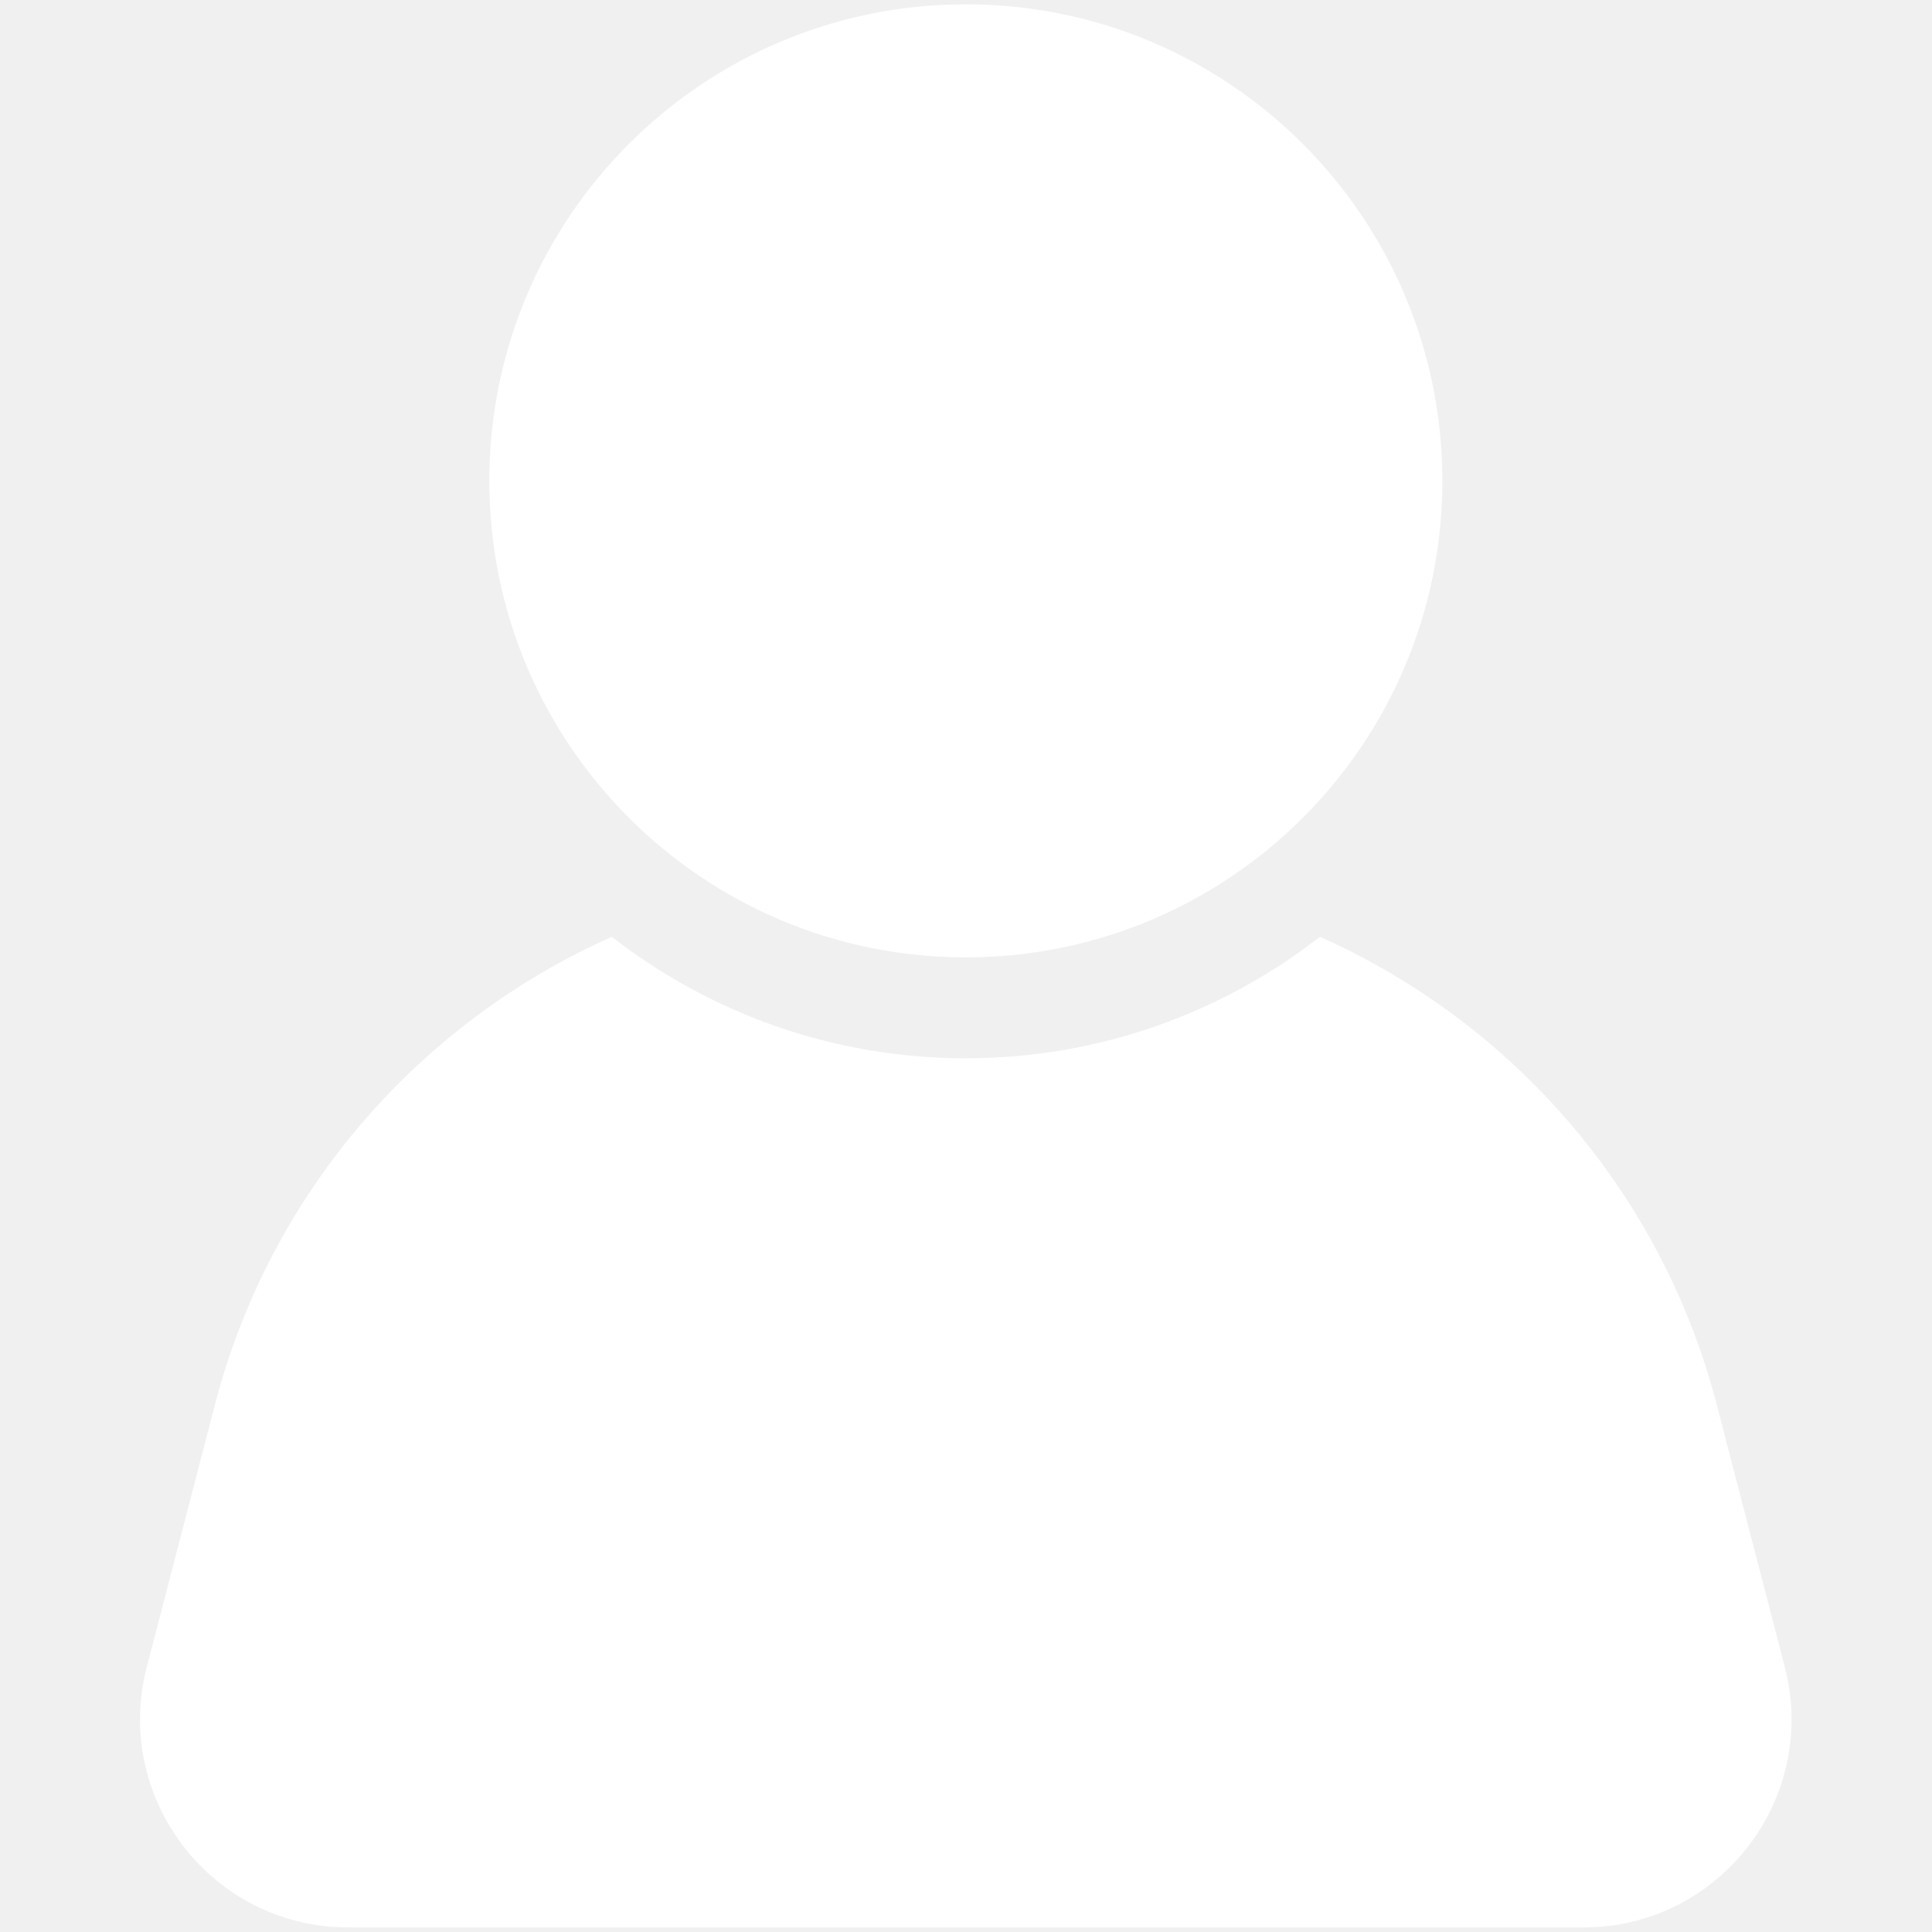
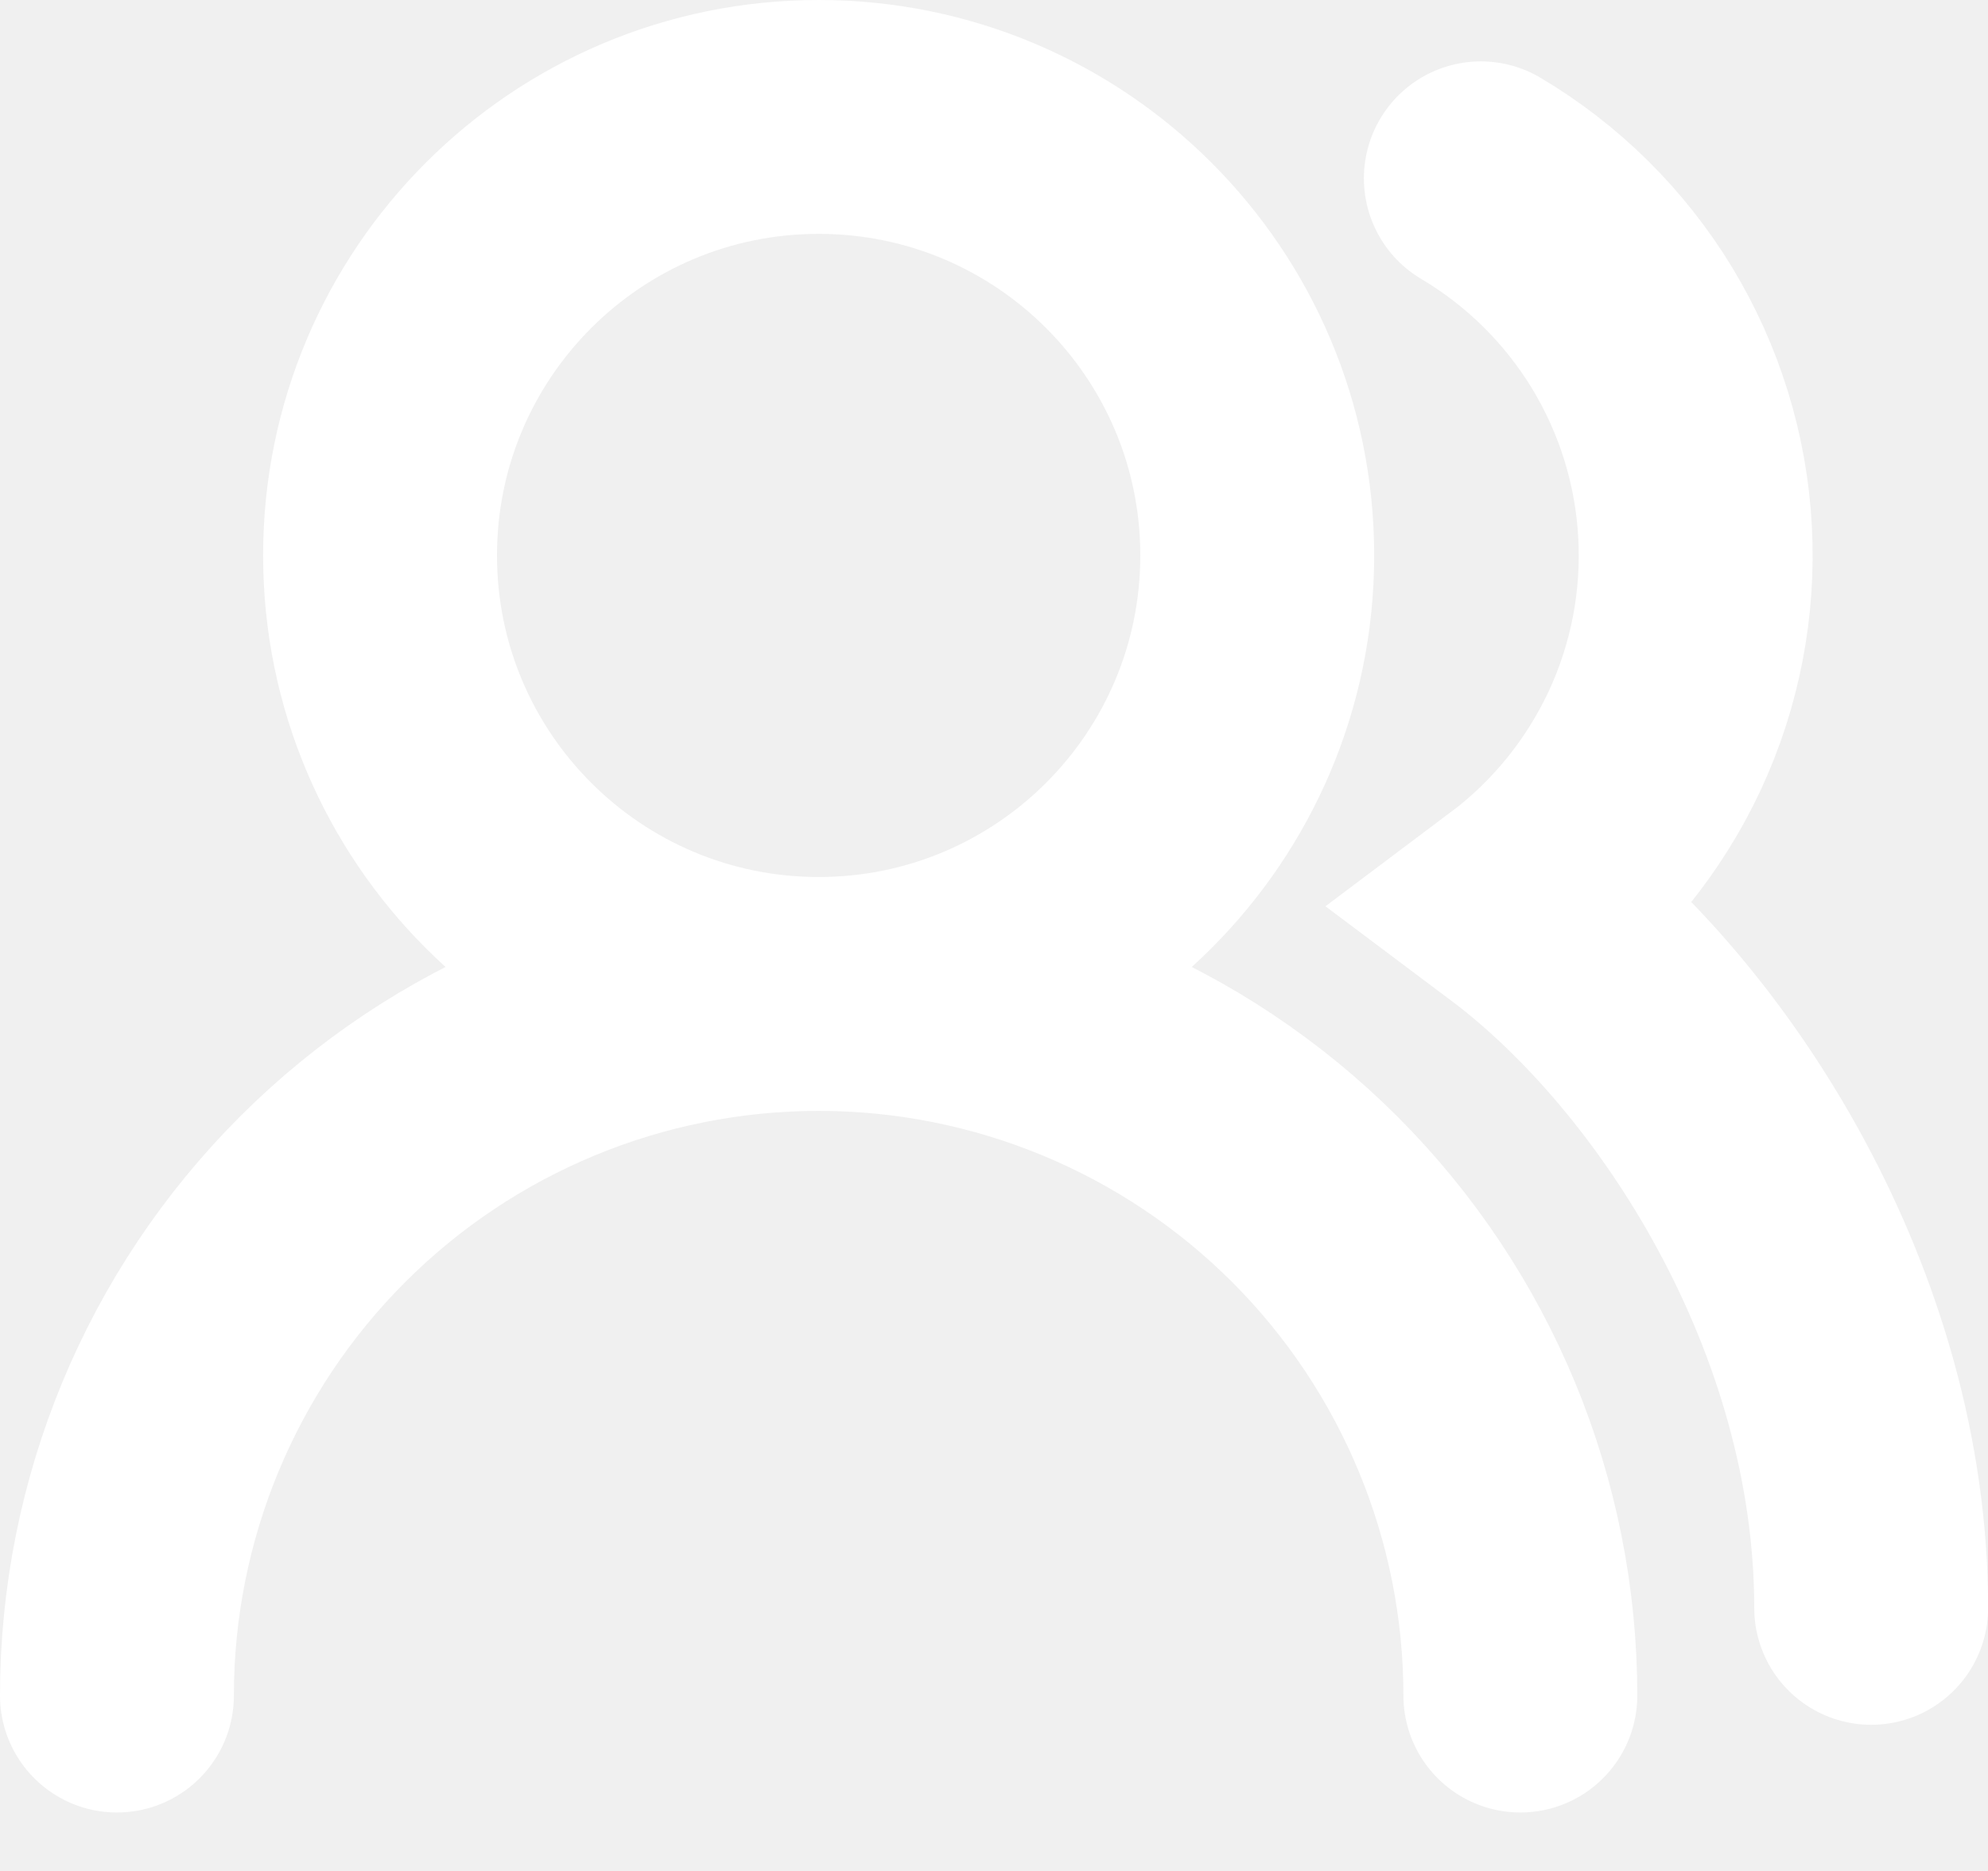
- <svg xmlns="http://www.w3.org/2000/svg" width="100" zoomAndPan="magnify" viewBox="0 0 75 75" height="100" preserveAspectRatio="xMidYMid meet" version="1.0">
-   <defs>
-     <clipPath id="2e47284390">
-       <path d="M 5.438 36.285 L 69.551 36.285 L 69.551 74.824 L 5.438 74.824 Z M 5.438 36.285 " clip-rule="nonzero" />
-     </clipPath>
-   </defs>
-   <path fill="#ffffff" d="M 18.996 18.668 C 18.996 8.449 27.277 0.168 37.492 0.168 C 47.711 0.168 55.992 8.449 55.992 18.668 C 55.992 28.883 47.711 37.164 37.492 37.164 C 27.277 37.164 18.996 28.883 18.996 18.668 " fill-opacity="1" fill-rule="nonzero" />
-   <g clip-path="url(#2e47284390)">
-     <path fill="#ffffff" d="M 69.285 64.711 L 66.648 54.543 C 64.5 46.258 58.695 39.688 51.238 36.367 C 47.441 39.32 42.676 41.082 37.492 41.082 C 32.312 41.082 27.547 39.32 23.75 36.367 C 16.293 39.688 10.488 46.258 8.34 54.543 L 5.699 64.711 C 4.371 69.832 8.238 74.824 13.527 74.824 L 61.461 74.824 C 66.75 74.824 70.613 69.832 69.285 64.711 " fill-opacity="1" fill-rule="nonzero" />
-   </g>
+ <svg xmlns="http://www.w3.org/2000/svg" width="17" height="16" viewBox="0 0 17 16" fill="none">
+   <path d="M13.001 14.5C13.001 12.909 12.369 11.383 11.244 10.257C10.118 9.132 8.592 8.5 7.001 8.5M7.001 8.5C5.409 8.5 3.883 9.132 2.758 10.257C1.632 11.383 1 12.909 1 14.5M7.001 8.5C9.072 8.5 10.751 6.821 10.751 4.75C10.751 2.679 9.072 1 7.001 1C4.929 1 3.25 2.679 3.25 4.75C3.25 6.821 4.929 8.5 7.001 8.5ZM16.001 13.75C16.001 11.223 14.501 8.875 13.001 7.75C13.494 7.38 13.888 6.894 14.149 6.336C14.41 5.777 14.528 5.163 14.495 4.548C14.462 3.932 14.277 3.334 13.958 2.807C13.638 2.28 13.194 1.84 12.663 1.525" stroke="white" stroke-width="2" stroke-linecap="round" />
</svg>
